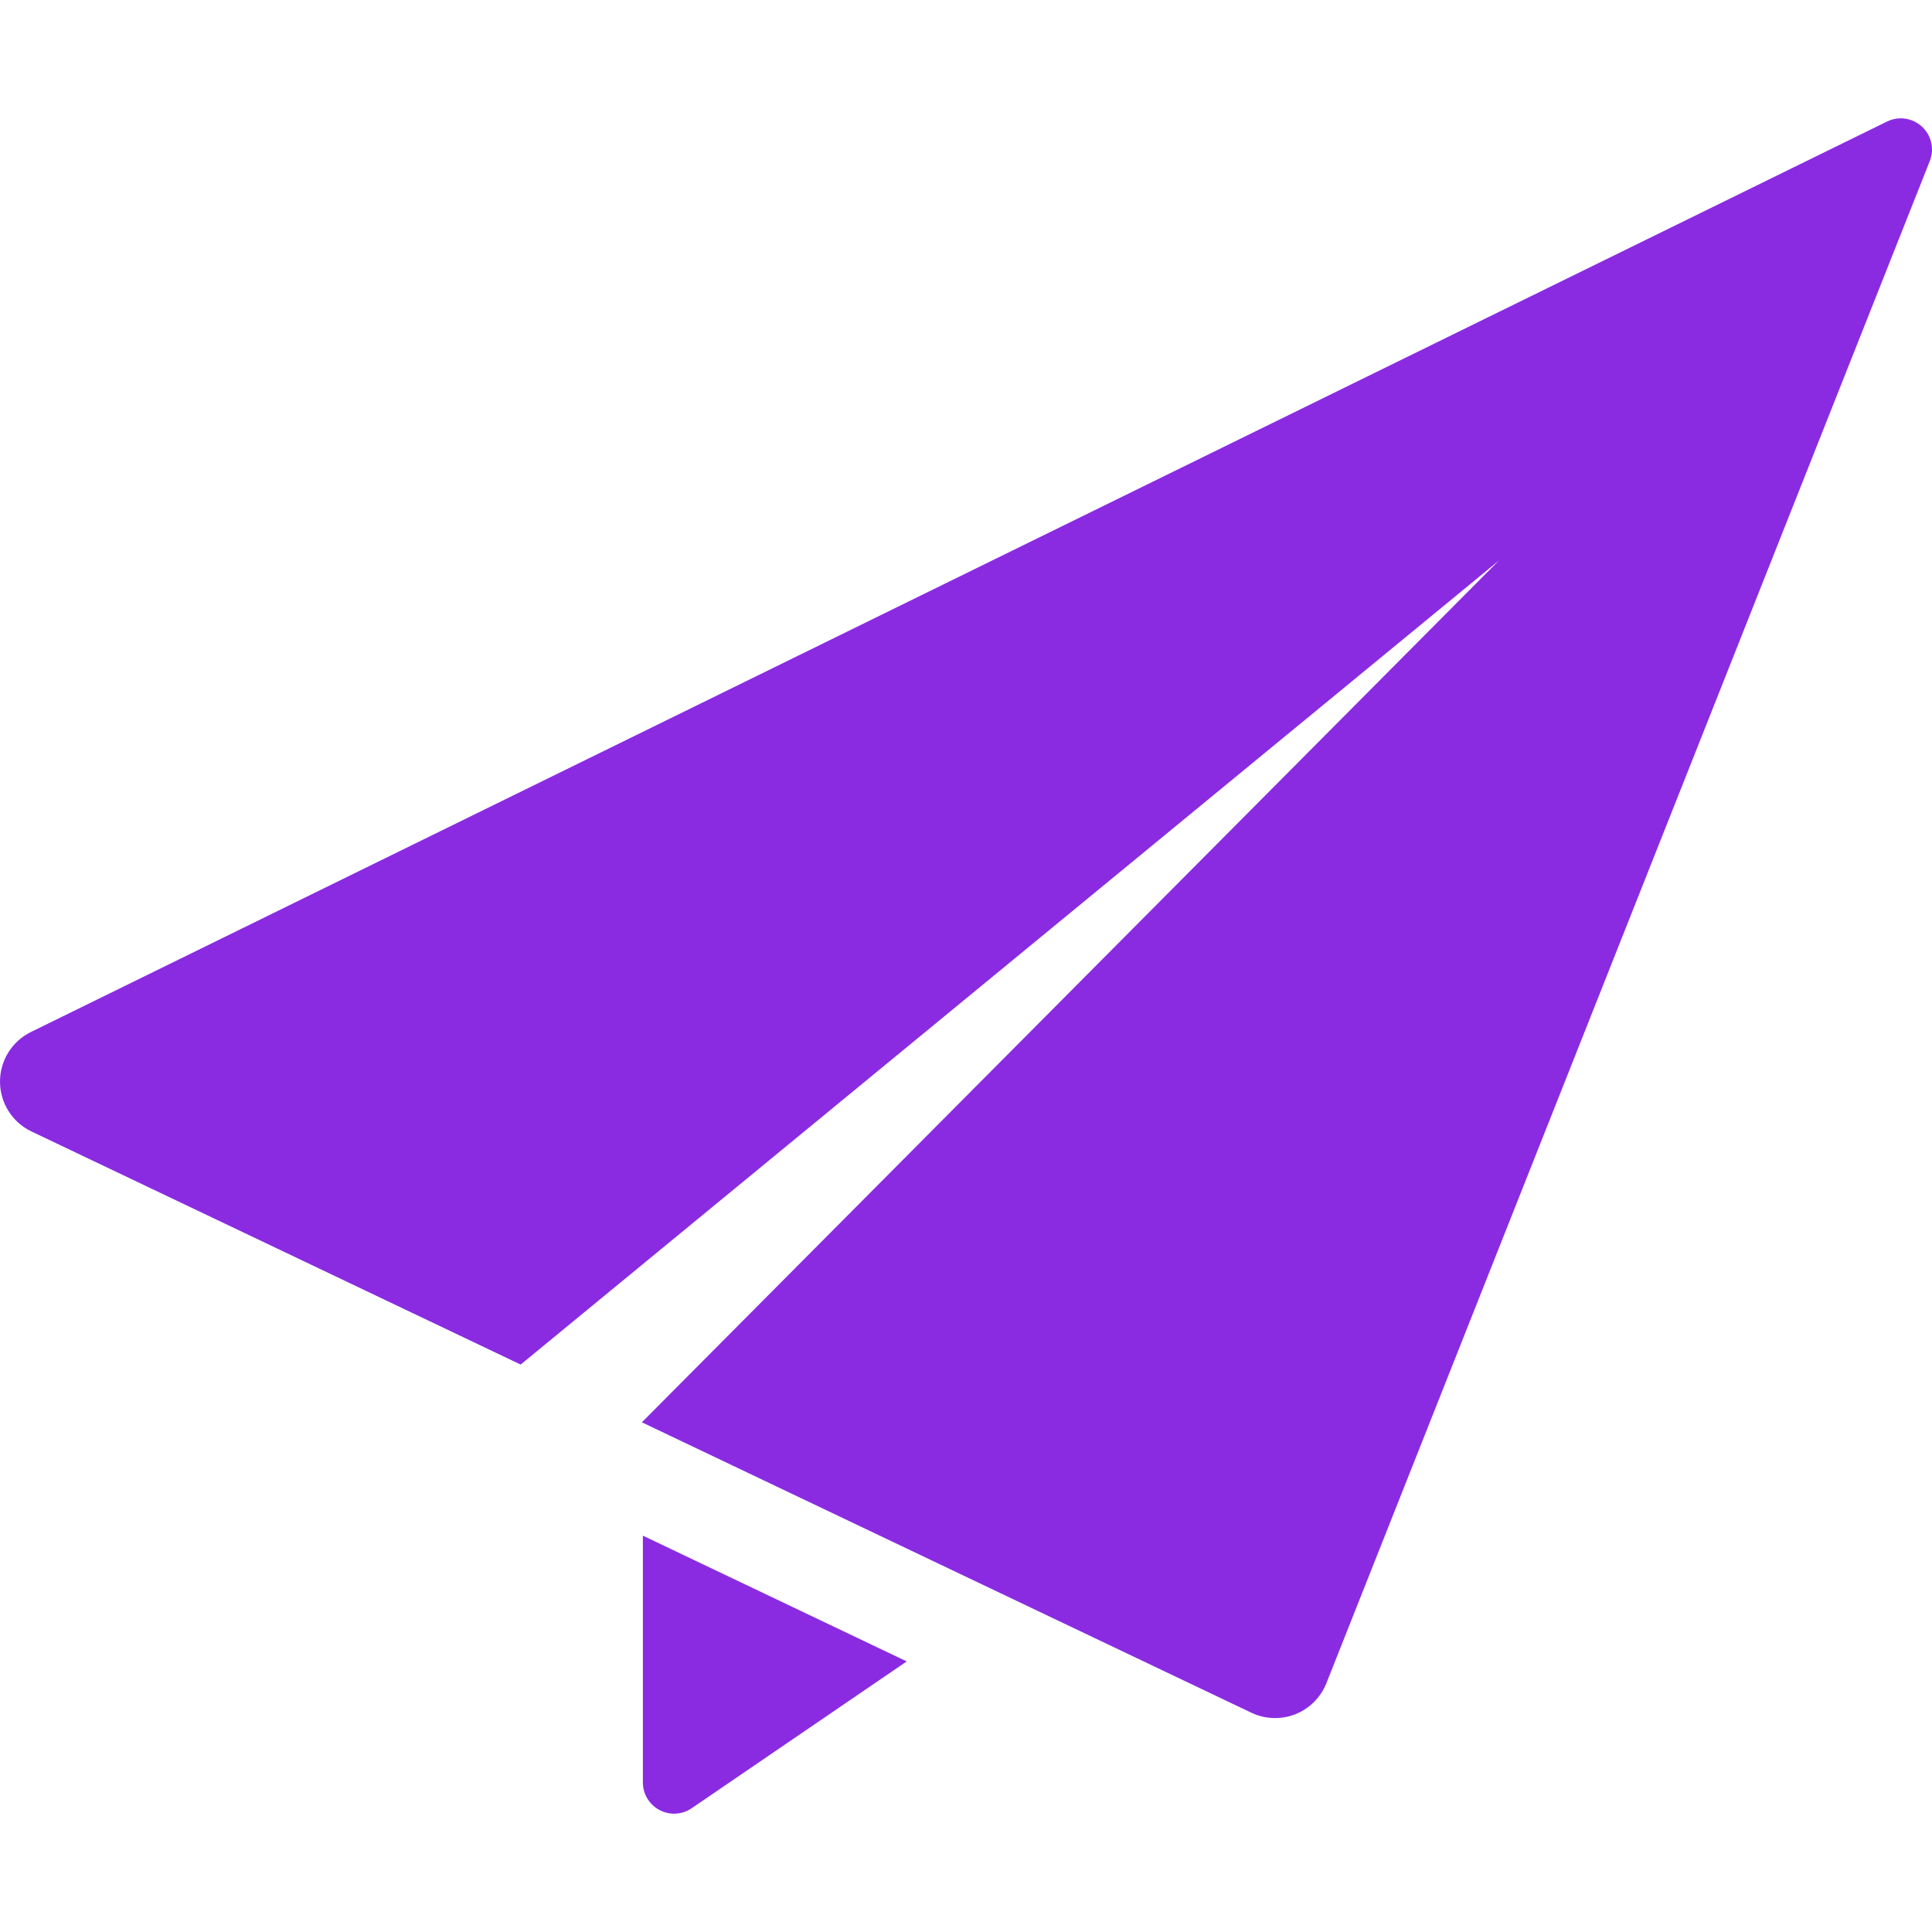
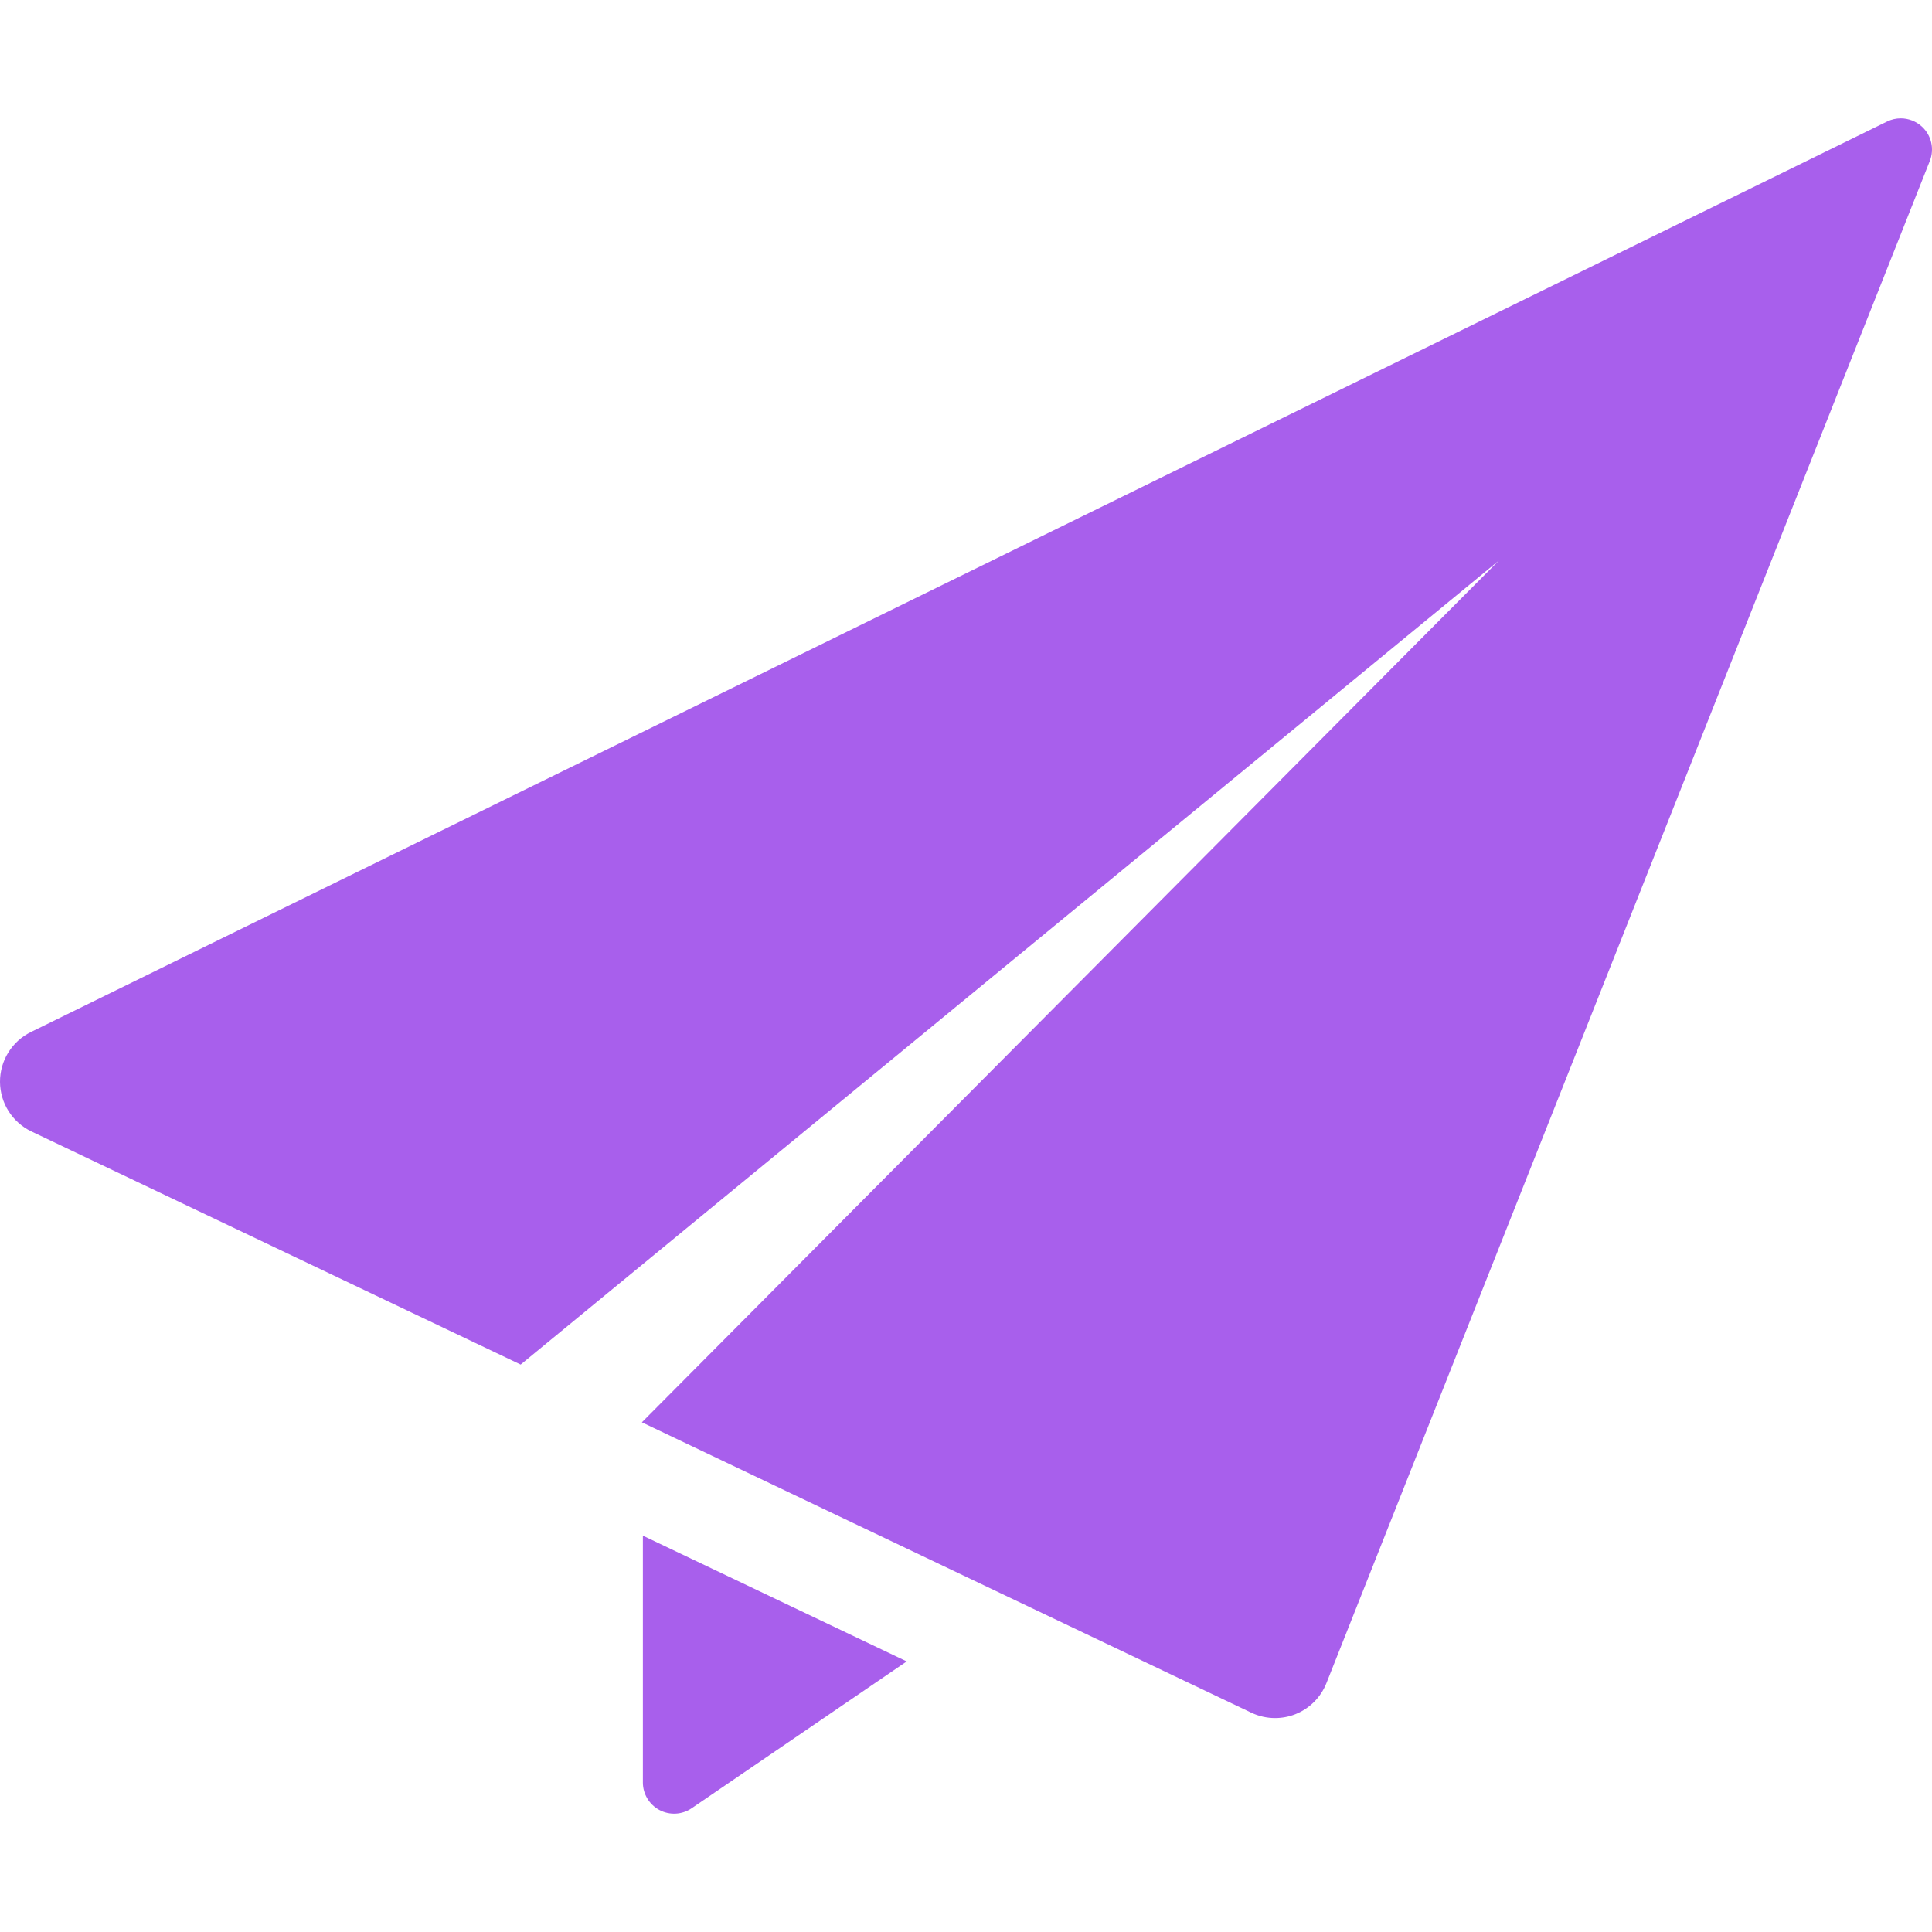
- <svg xmlns="http://www.w3.org/2000/svg" fill="blueviolet" height="800px" width="800px" version="1.1" id="Capa_1" viewBox="0 0 495.003 495.003" xml:space="preserve">
+ <svg xmlns="http://www.w3.org/2000/svg" fill="rgb(168, 95, 236)" height="800px" width="800px" version="1.1" id="Capa_1" viewBox="0 0 495.003 495.003" xml:space="preserve">
  <g id="XMLID_51_">
    <path id="XMLID_53_" d="M164.711,456.687c0,2.966,1.647,5.686,4.266,7.072c2.617,1.385,5.799,1.207,8.245-0.468l55.09-37.616   l-67.6-32.22V456.687z" />
    <path id="XMLID_52_" d="M492.431,32.443c-1.513-1.395-3.466-2.125-5.44-2.125c-1.19,0-2.377,0.264-3.5,0.816L7.905,264.422   c-4.861,2.389-7.937,7.353-7.904,12.783c0.033,5.423,3.161,10.353,8.057,12.689l125.342,59.724l250.62-205.99L164.455,364.414   l156.145,74.4c1.918,0.919,4.012,1.376,6.084,1.376c1.768,0,3.519-0.322,5.186-0.977c3.637-1.438,6.527-4.318,7.97-7.956   L494.436,41.257C495.66,38.188,494.862,34.679,492.431,32.443z" />
  </g>
</svg>
